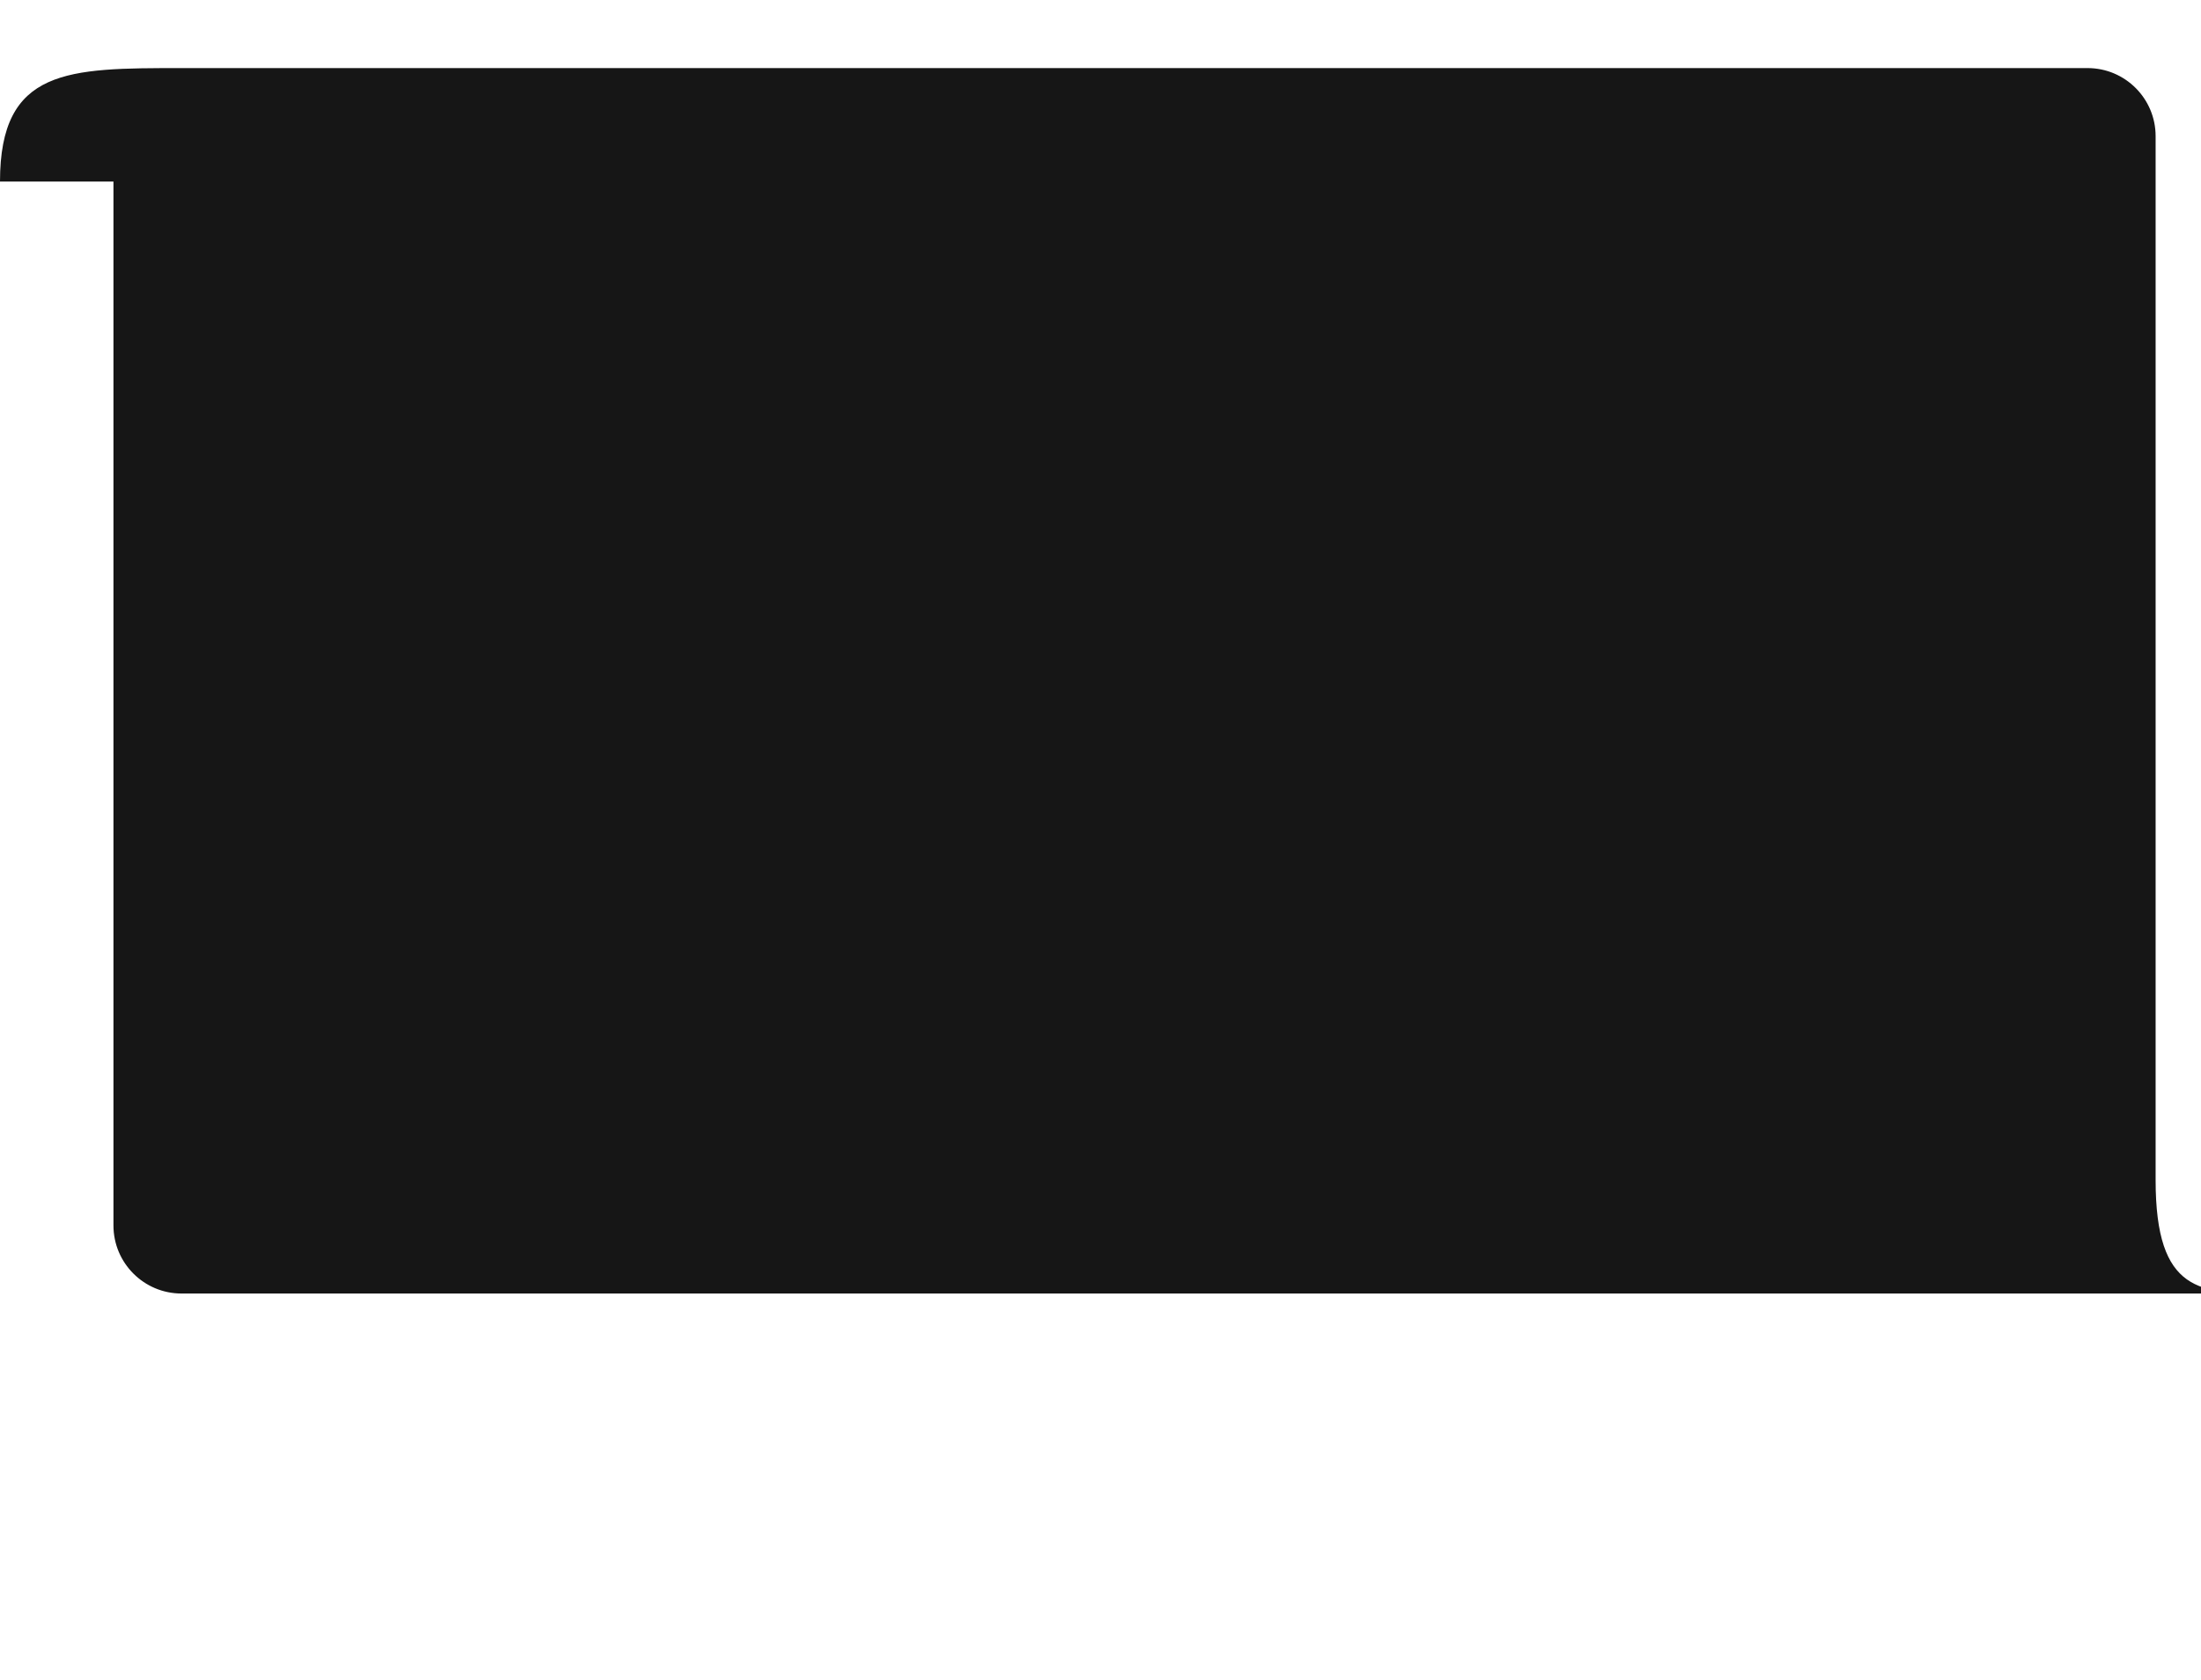
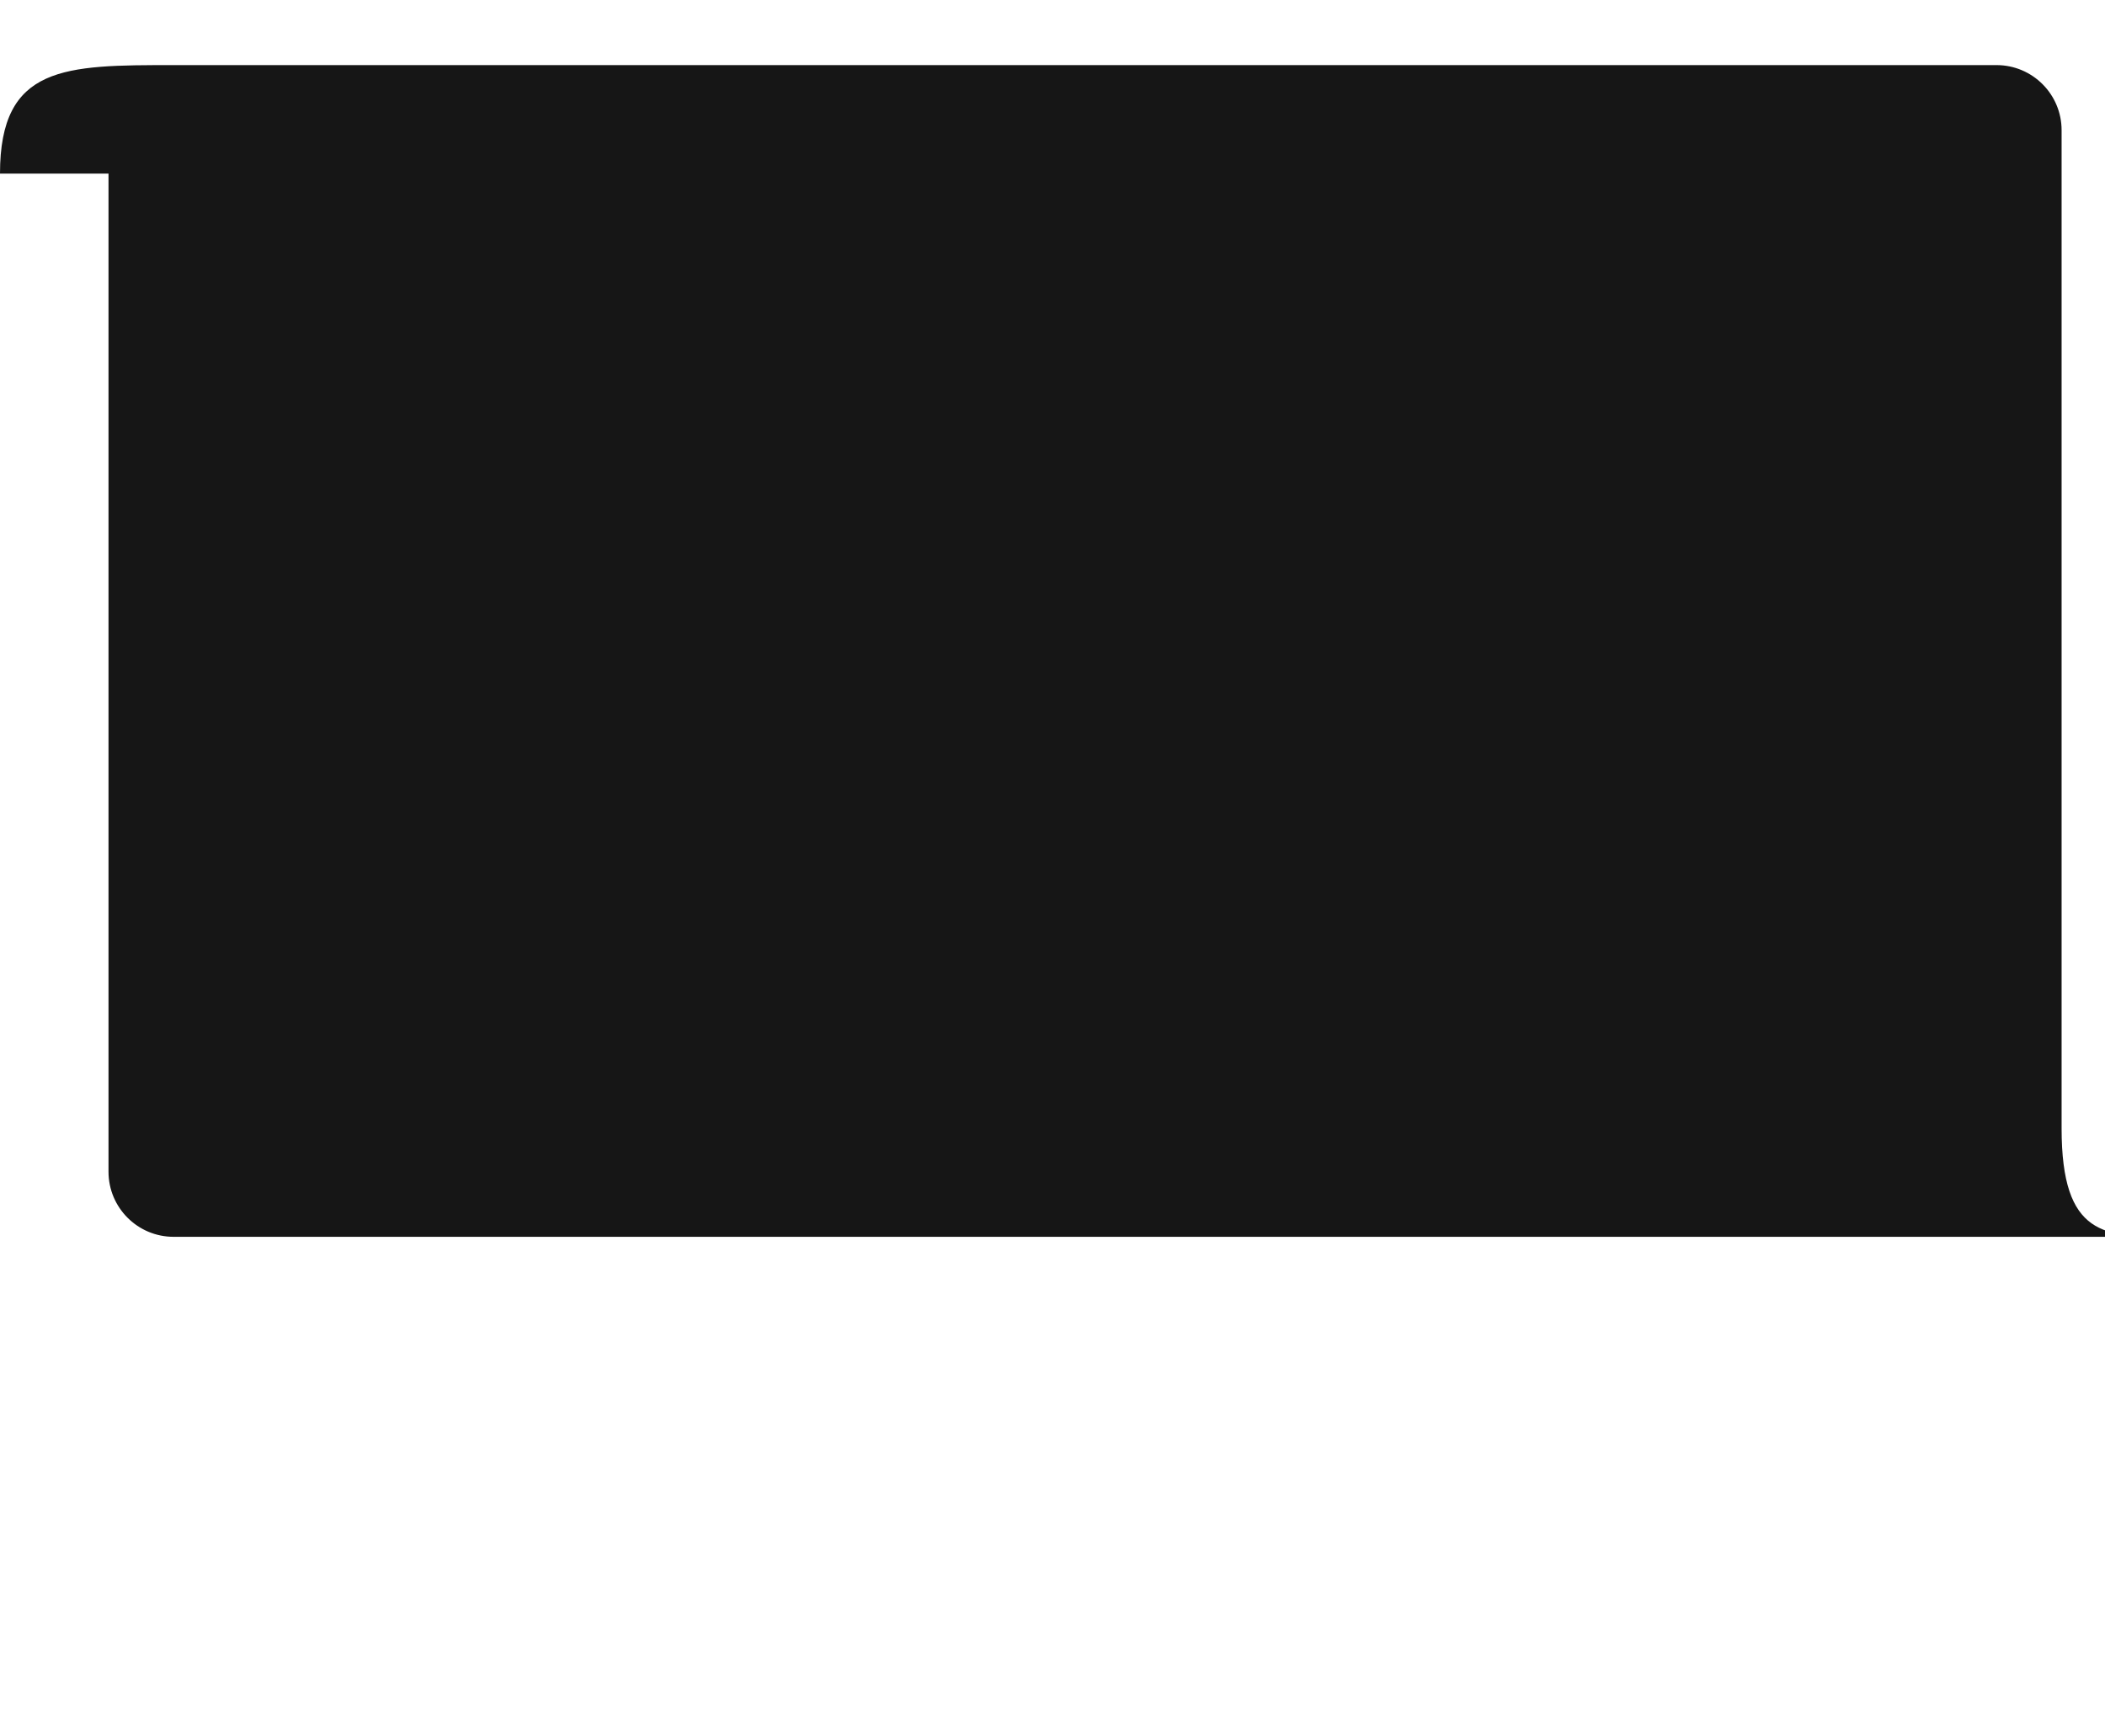
- <svg xmlns="http://www.w3.org/2000/svg" width="485" height="370" viewBox="0 0 485 370">
+ <svg xmlns="http://www.w3.org/2000/svg" width="485" height="400" viewBox="0 0 485 400">
  <path d=" M 0,40 C 0,15 15,15 40,15 L 460,15 A 15,15 0 0,1 475,30 L 475,260 C 475,285 485,285 500,285 L 40,285 A 15,15 0 0,1 25,270 L 25,40 Z" fill="#161616" />
</svg>
